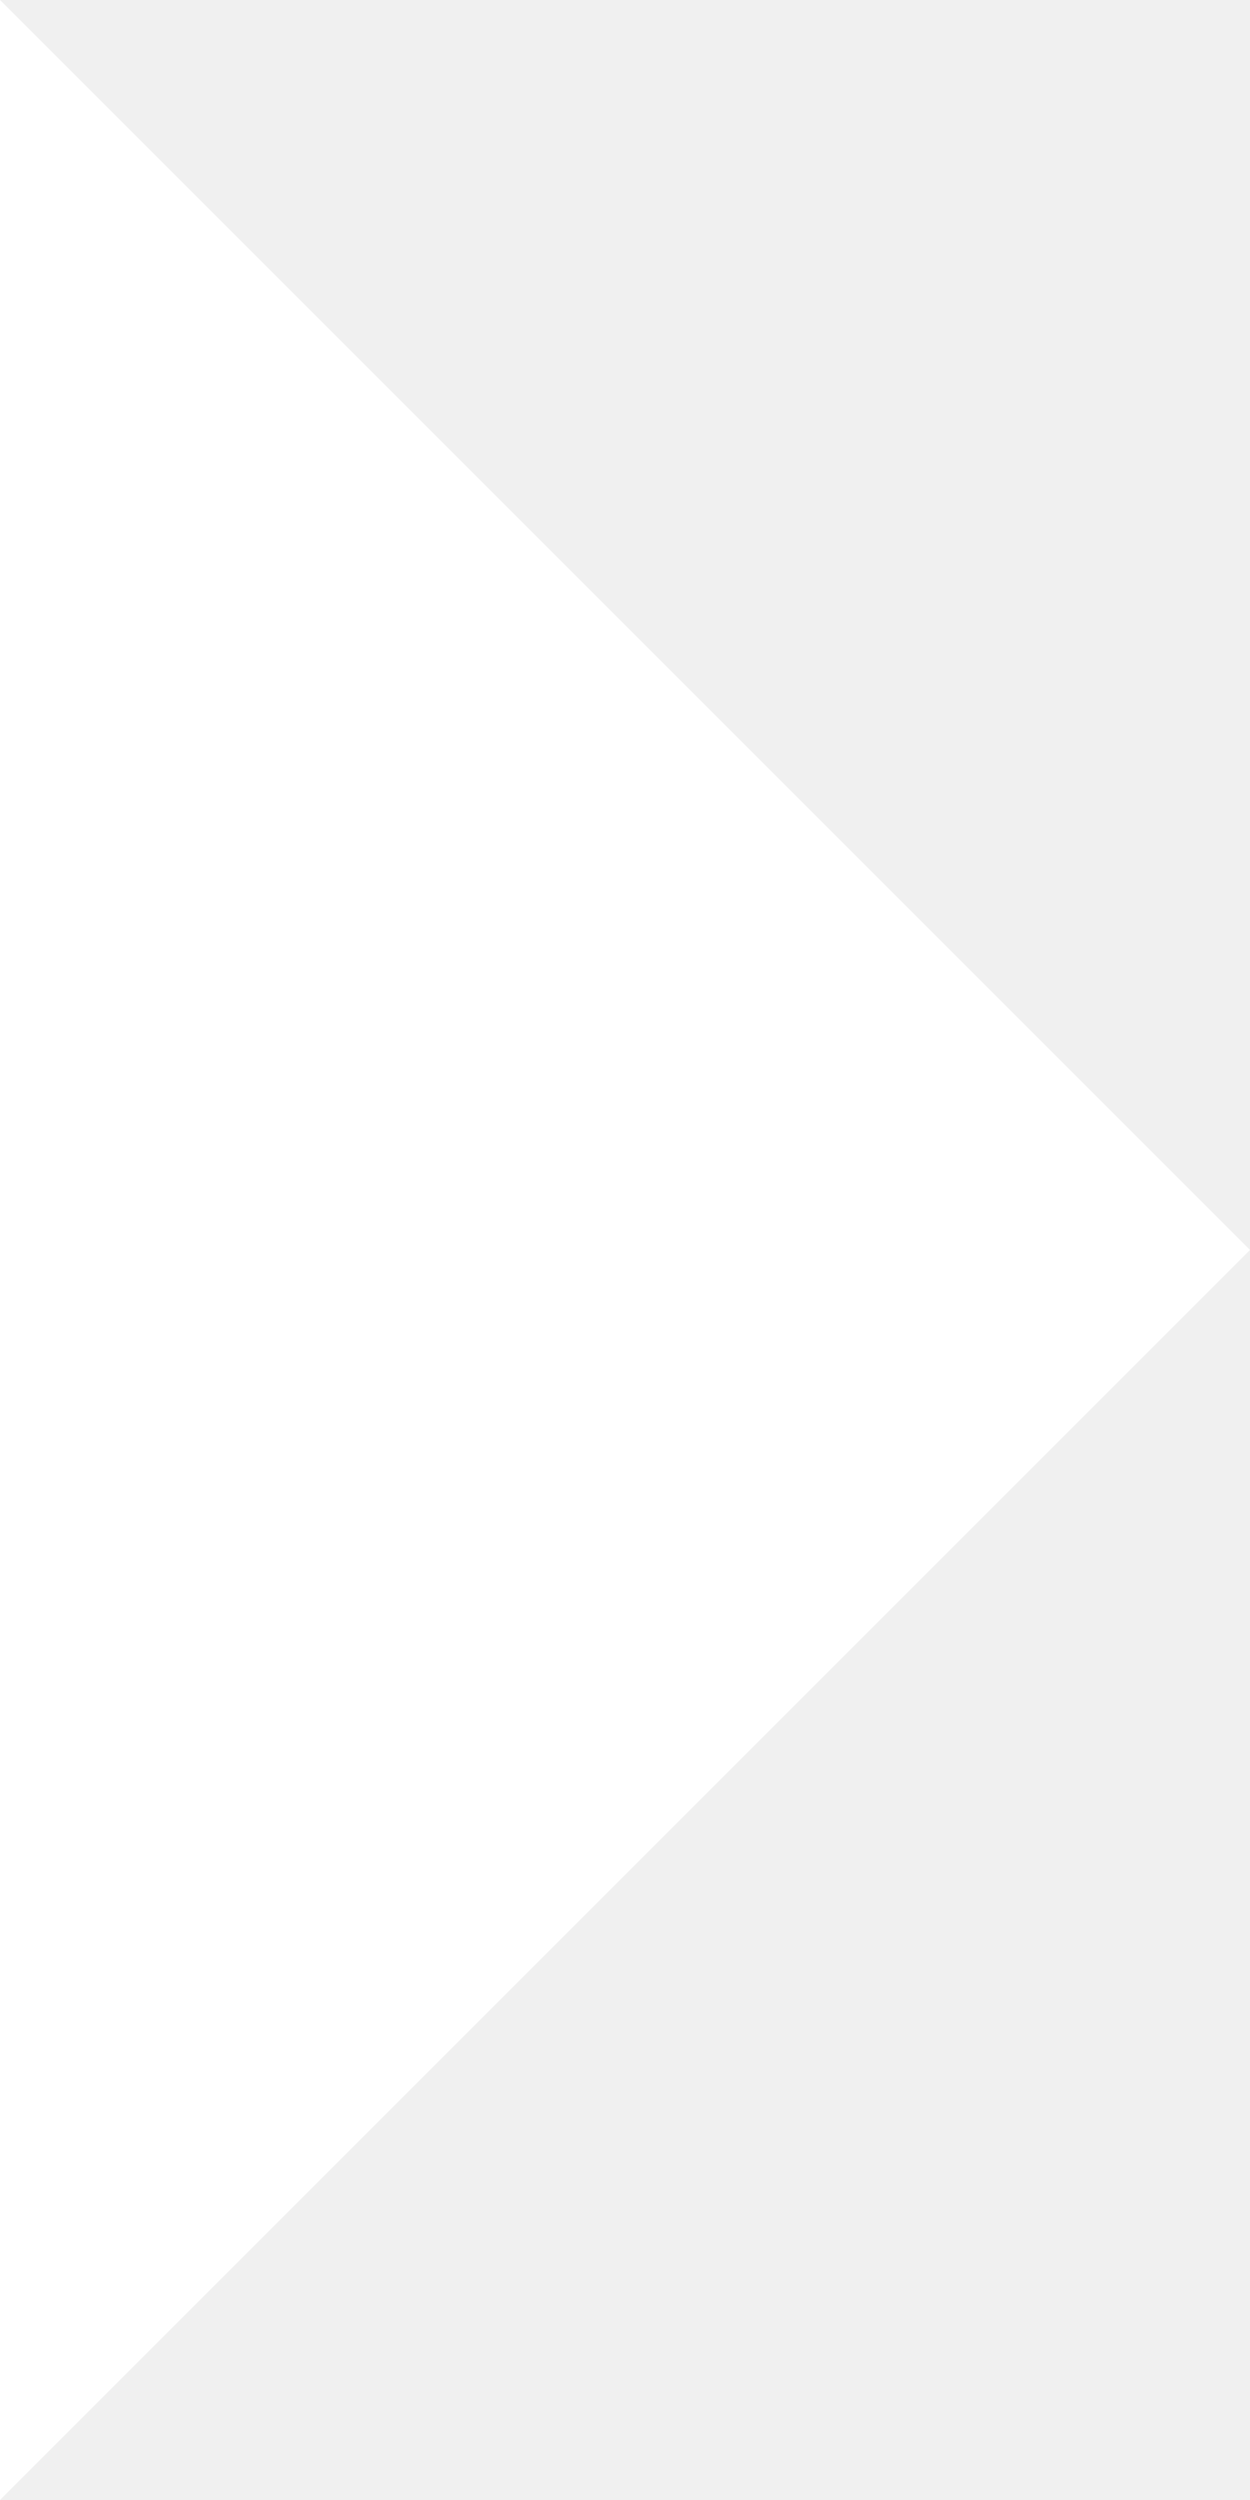
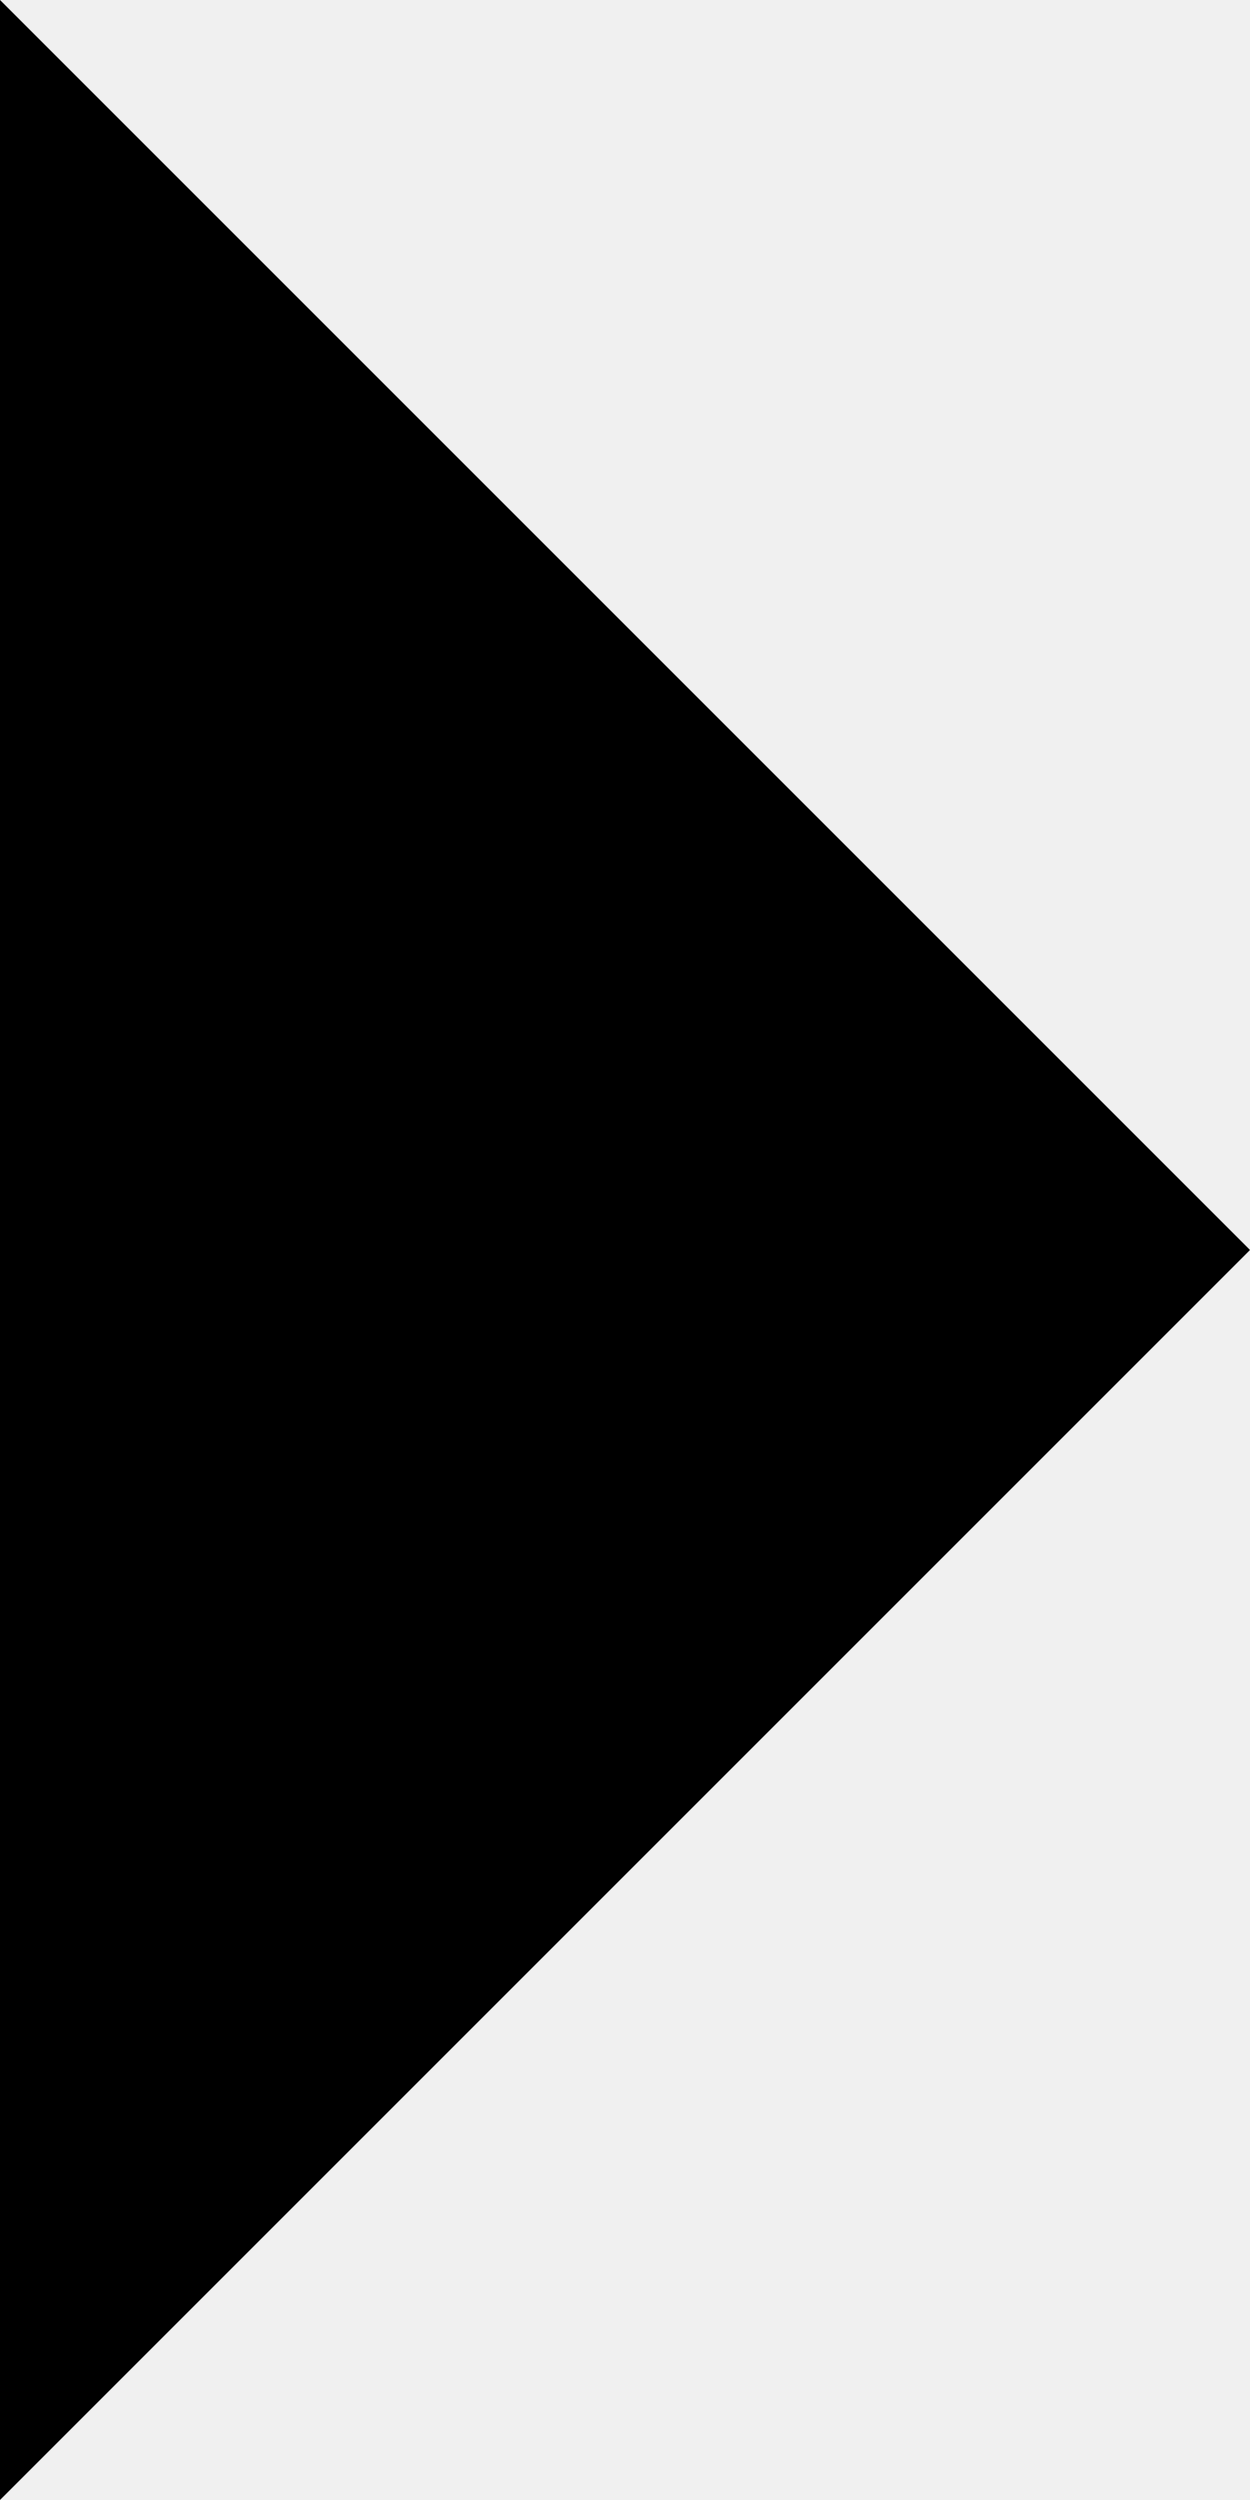
- <svg xmlns="http://www.w3.org/2000/svg" width="1rem" fill="white" class="ico__toggleArrowVertical" aria-hidden="false" role="img" aria-labelledby="icoArrowRight" viewBox="0 0 4 8" version="1.1">
+ <svg xmlns="http://www.w3.org/2000/svg" aria-hidden="true" role="img" aria-labelledby="icoArrowRight" viewBox="0 0 4 8" version="1.1">
  <g>
    <polygon transform="translate(2, 4) rotate(-90) translate(-2, -4) " points="2 6 -2 2 6 2" />
  </g>
</svg>
